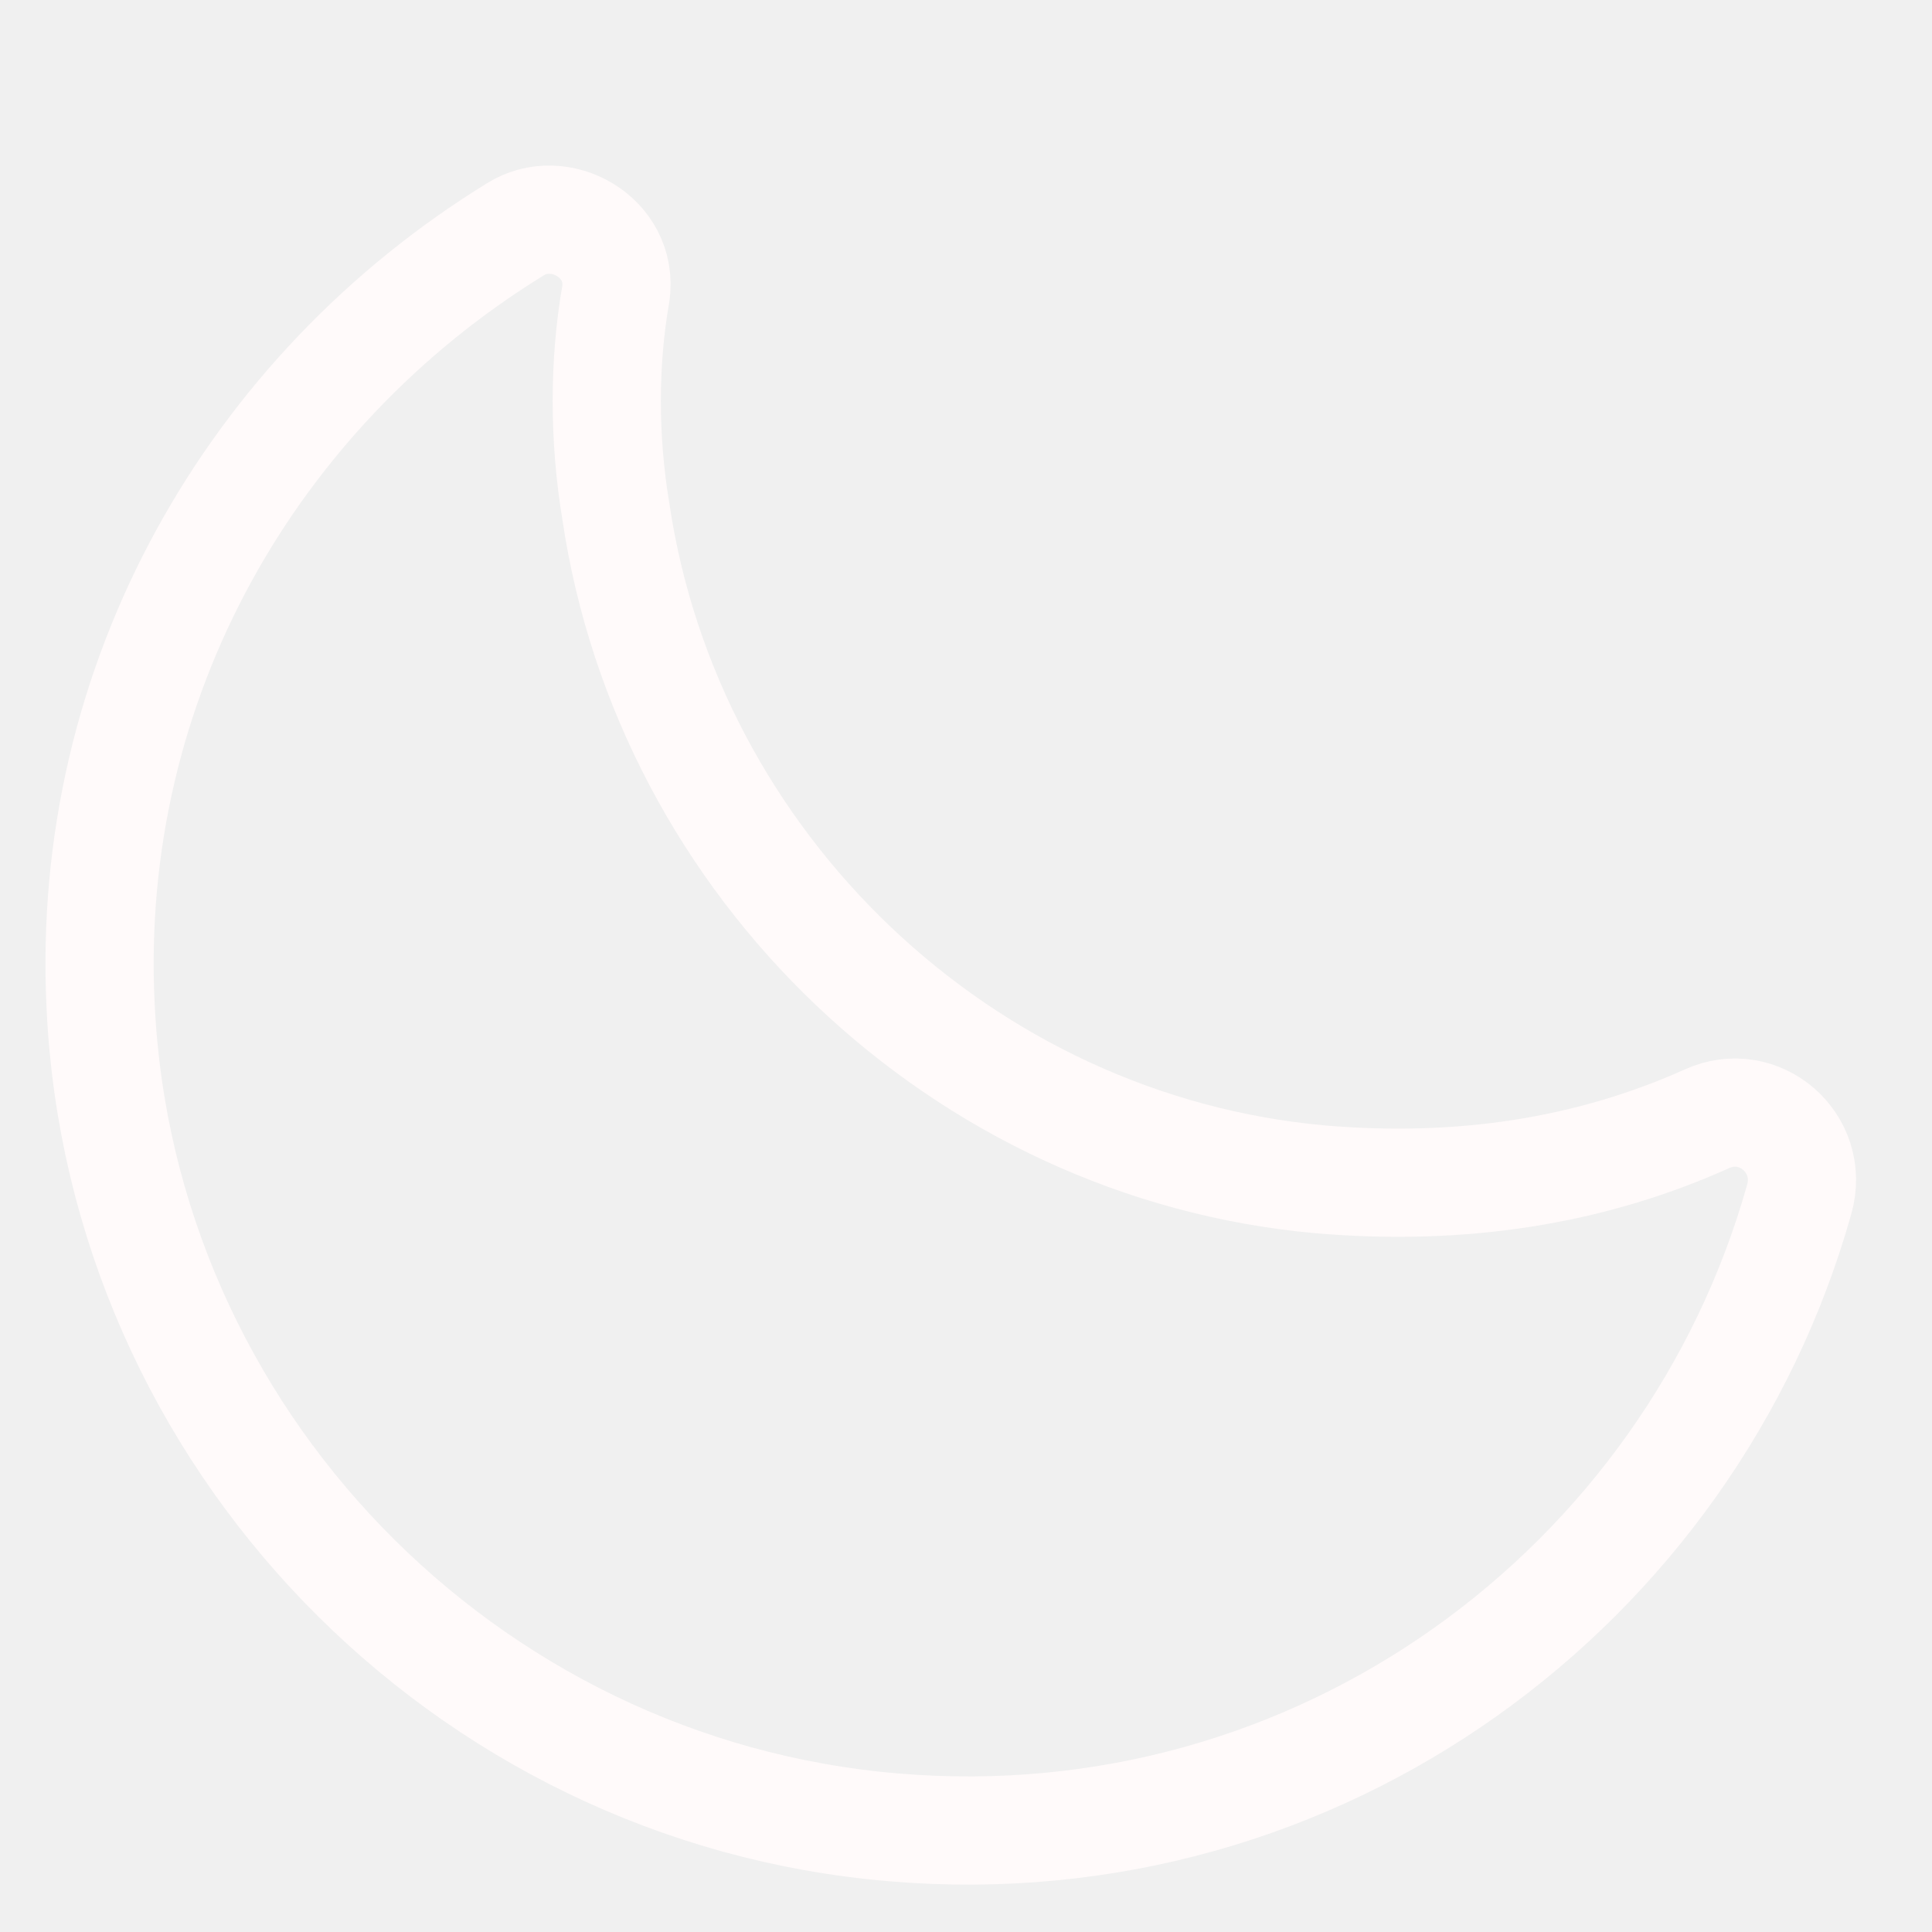
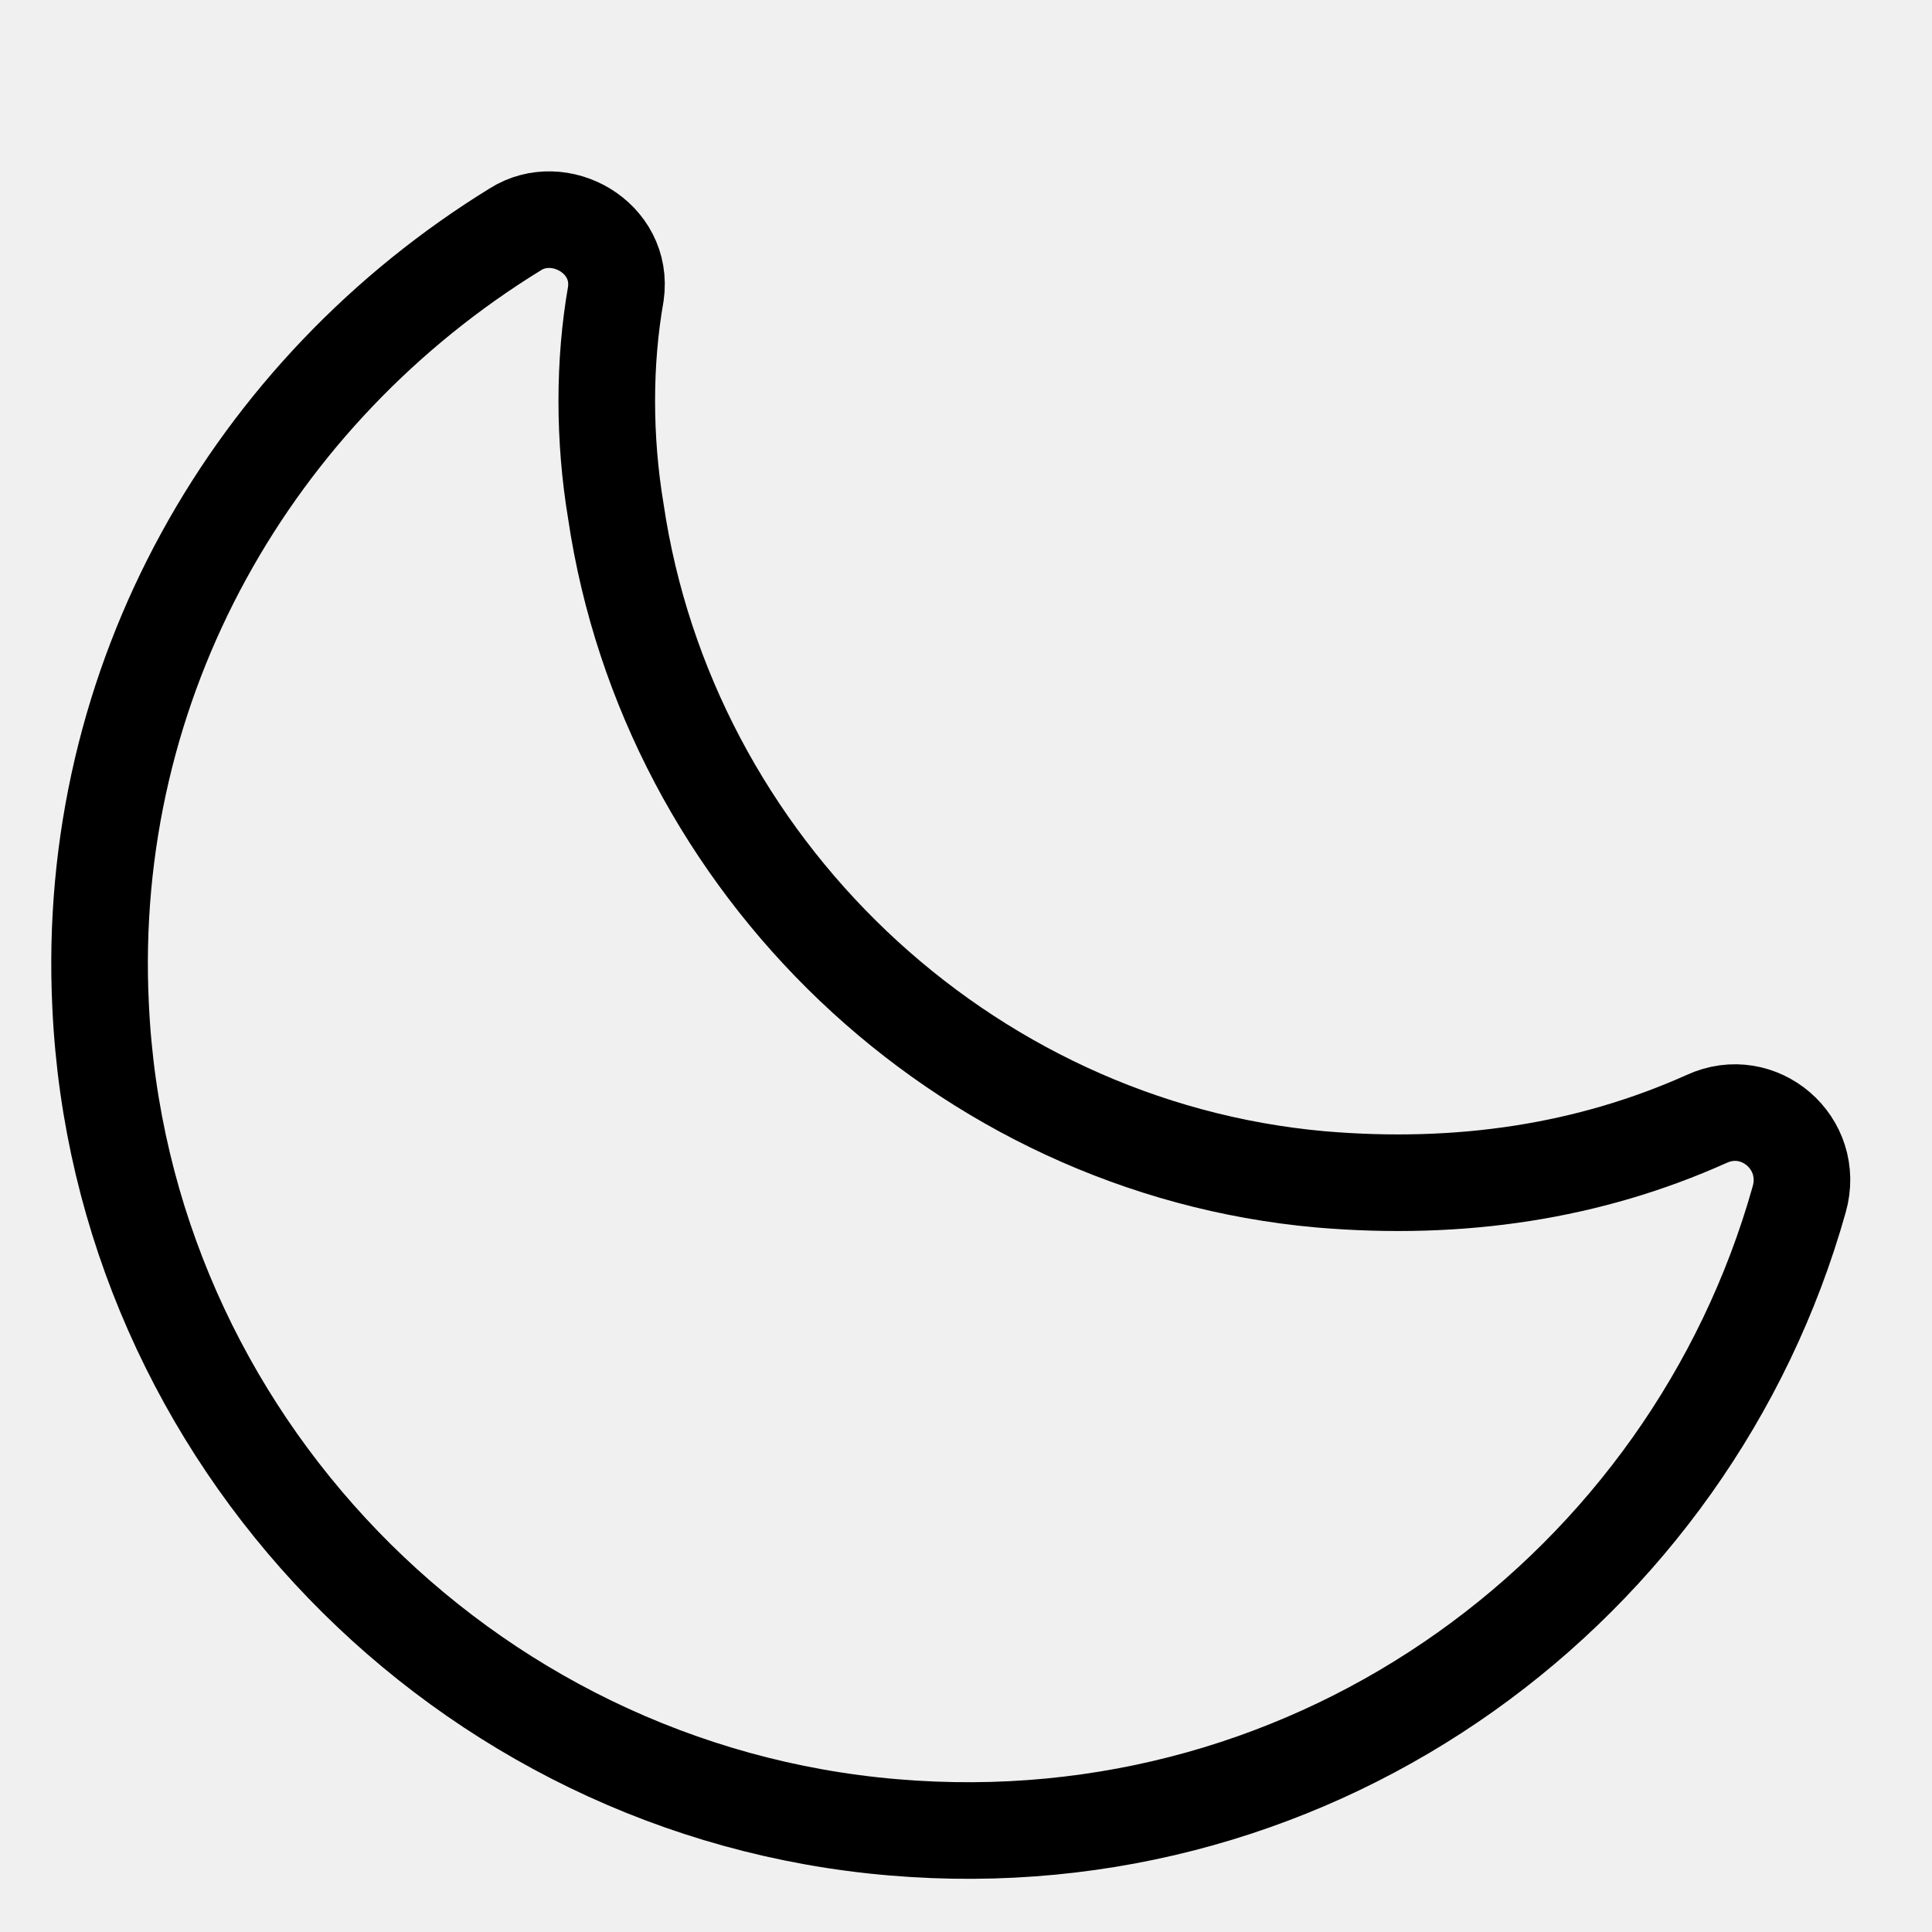
- <svg xmlns="http://www.w3.org/2000/svg" width="800px" height="800px" viewBox="0 0 48 48" id="b" fill="#ffffff" stroke="#ffffff" stroke-width="2.688">
+ <svg xmlns="http://www.w3.org/2000/svg" width="800px" height="800px" viewBox="0 0 48 48" id="b" fill="#000000" stroke="#000000" stroke-width="2.4">
  <g id="SVGRepo_bgCarrier" stroke-width="0" />
  <g id="SVGRepo_tracerCarrier" stroke-linecap="round" stroke-linejoin="round" />
  <g id="SVGRepo_iconCarrier">
    <defs>
-       <style>.c{fill:none;stroke:#fffafa;stroke-linecap:round;stroke-linejoin:round;}</style>
+       <style>.c{fill:none;stroke:#000000;stroke-linecap:round;stroke-linejoin:round;}</style>
    </defs>
    <path class="c" d="m32.8,29.3c-8.9-.8-16.2-7.8-17.5-16.6-.3-1.8-.3-3.7,0-5.4.2-1.4-1.4-2.3-2.5-1.6C6.3,9.7,2.1,16.9,2.5,25c.5,10.7,9,19.5,19.7,20.4,10.6.9,19.8-6,22.5-15.6.4-1.4-1-2.6-2.3-2-2.9,1.3-6.1,1.8-9.6,1.5Z" />
  </g>
</svg>
